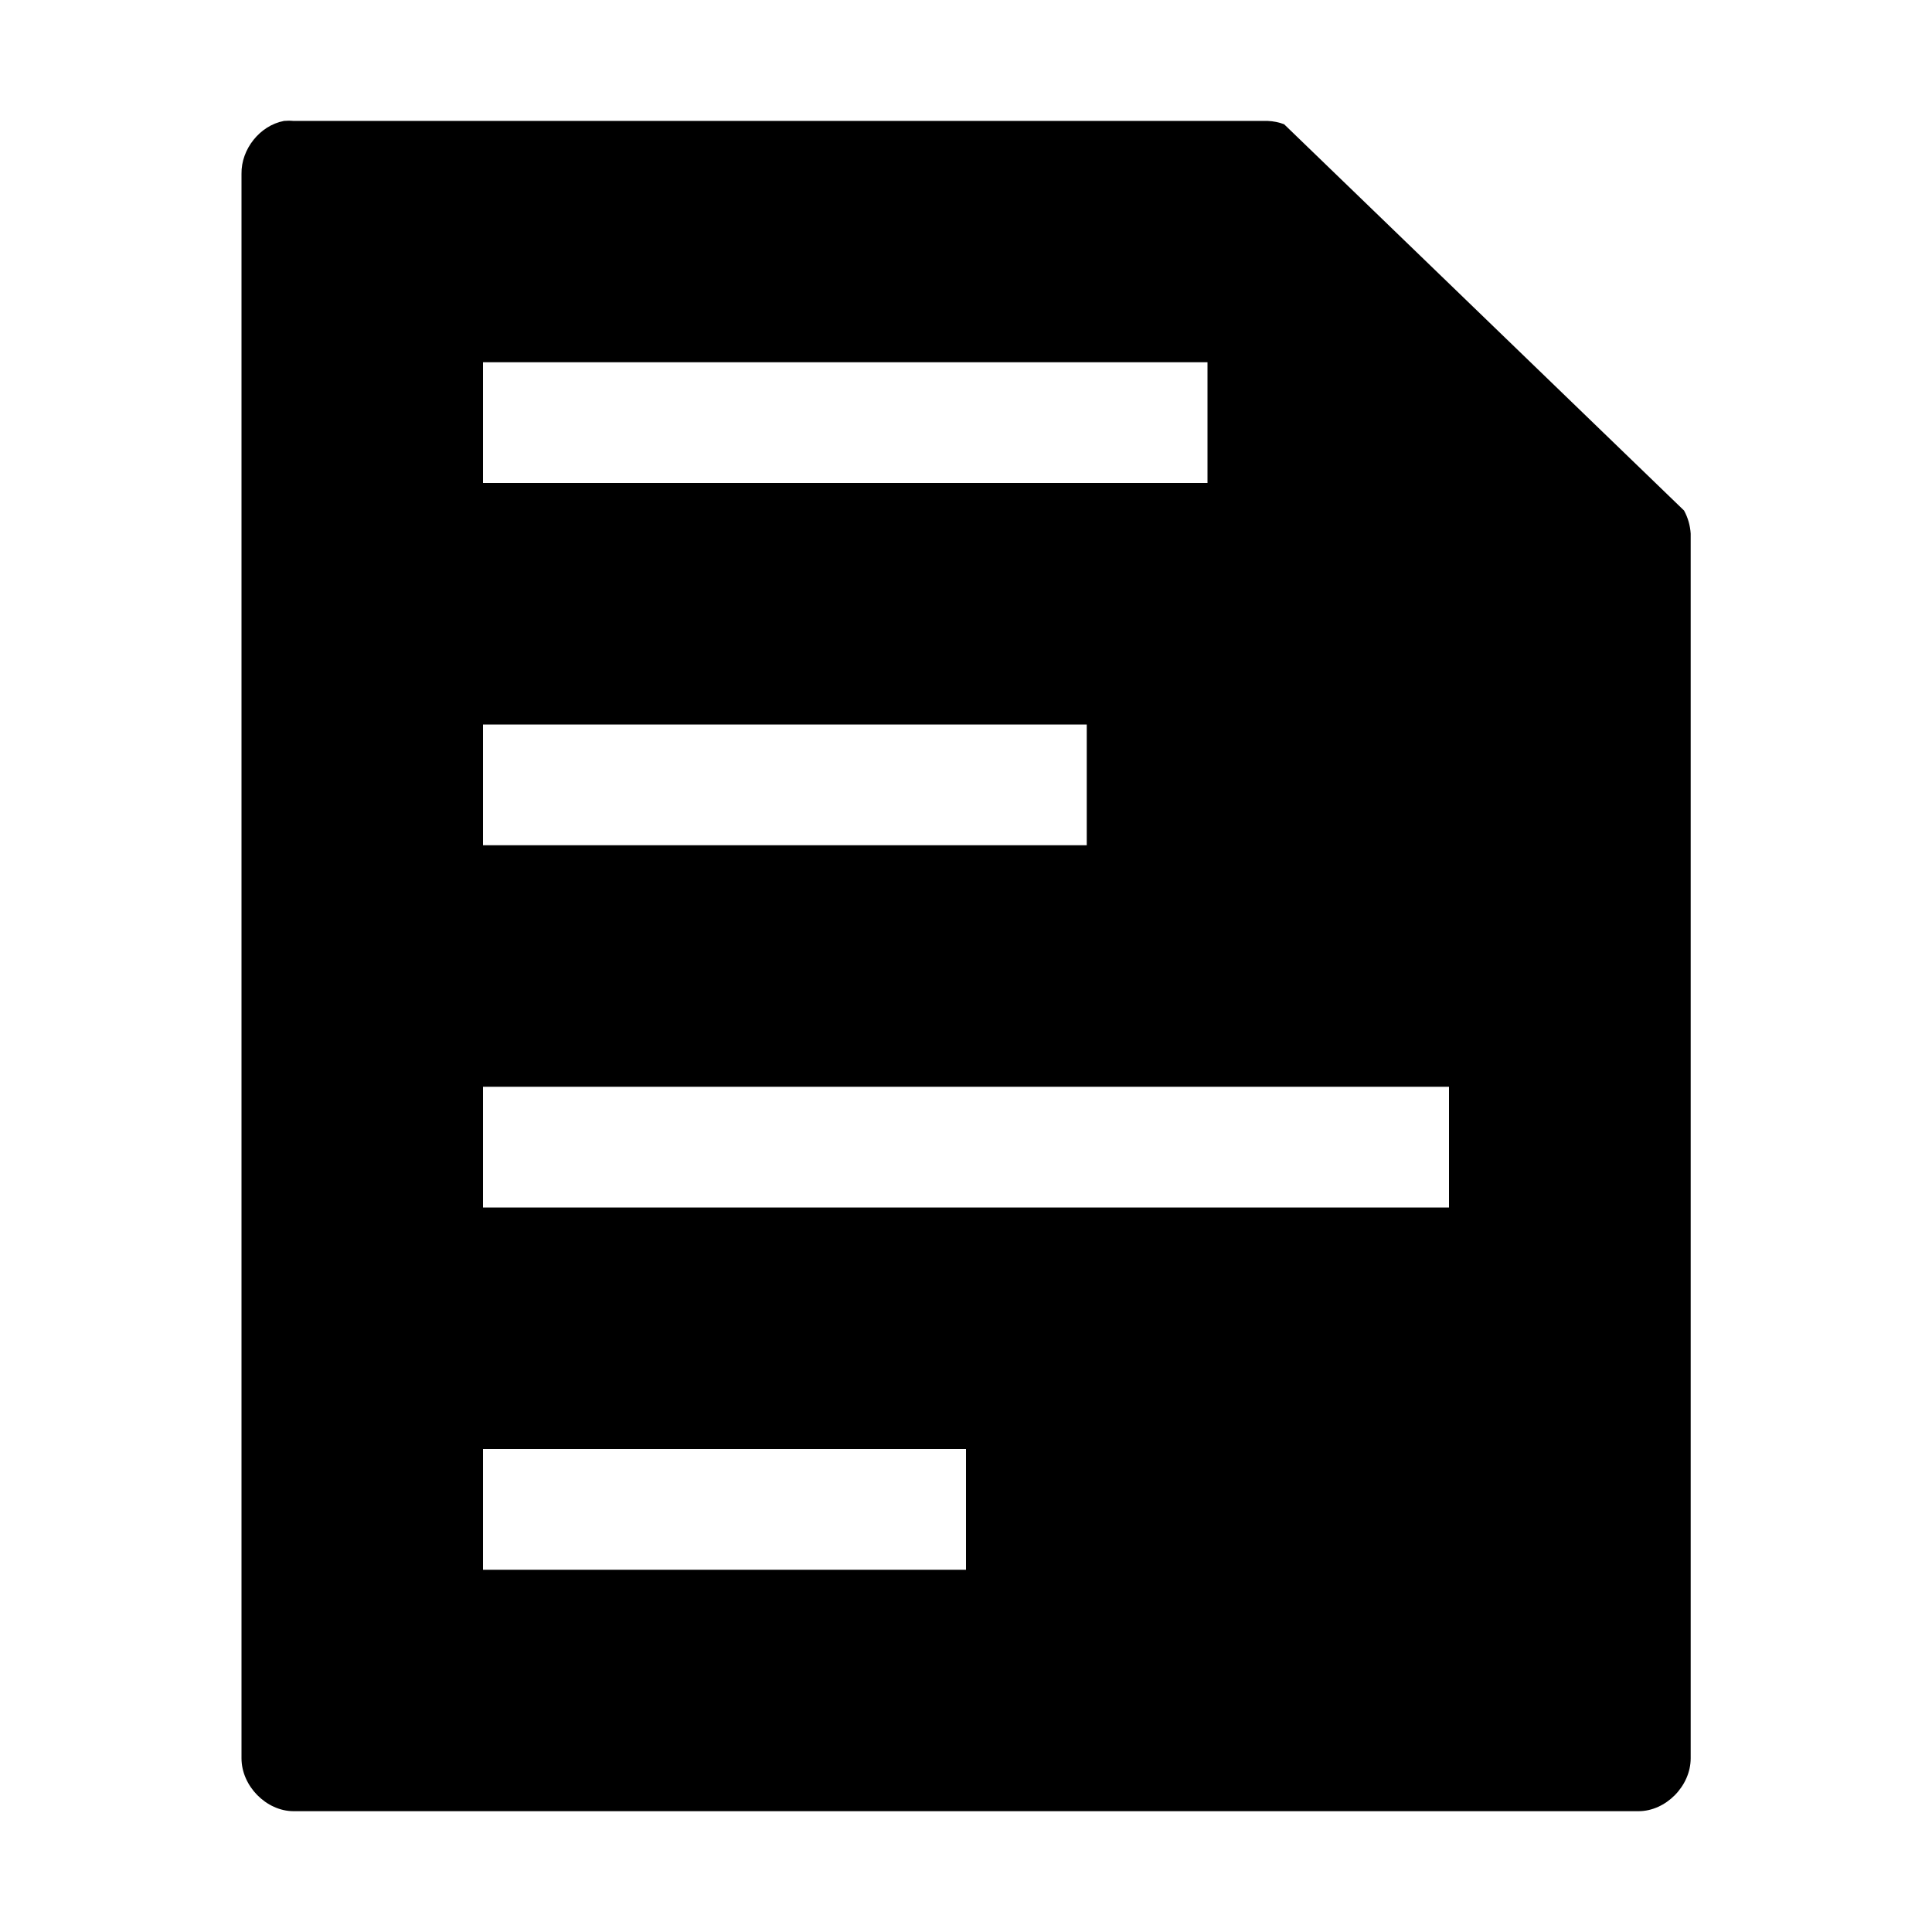
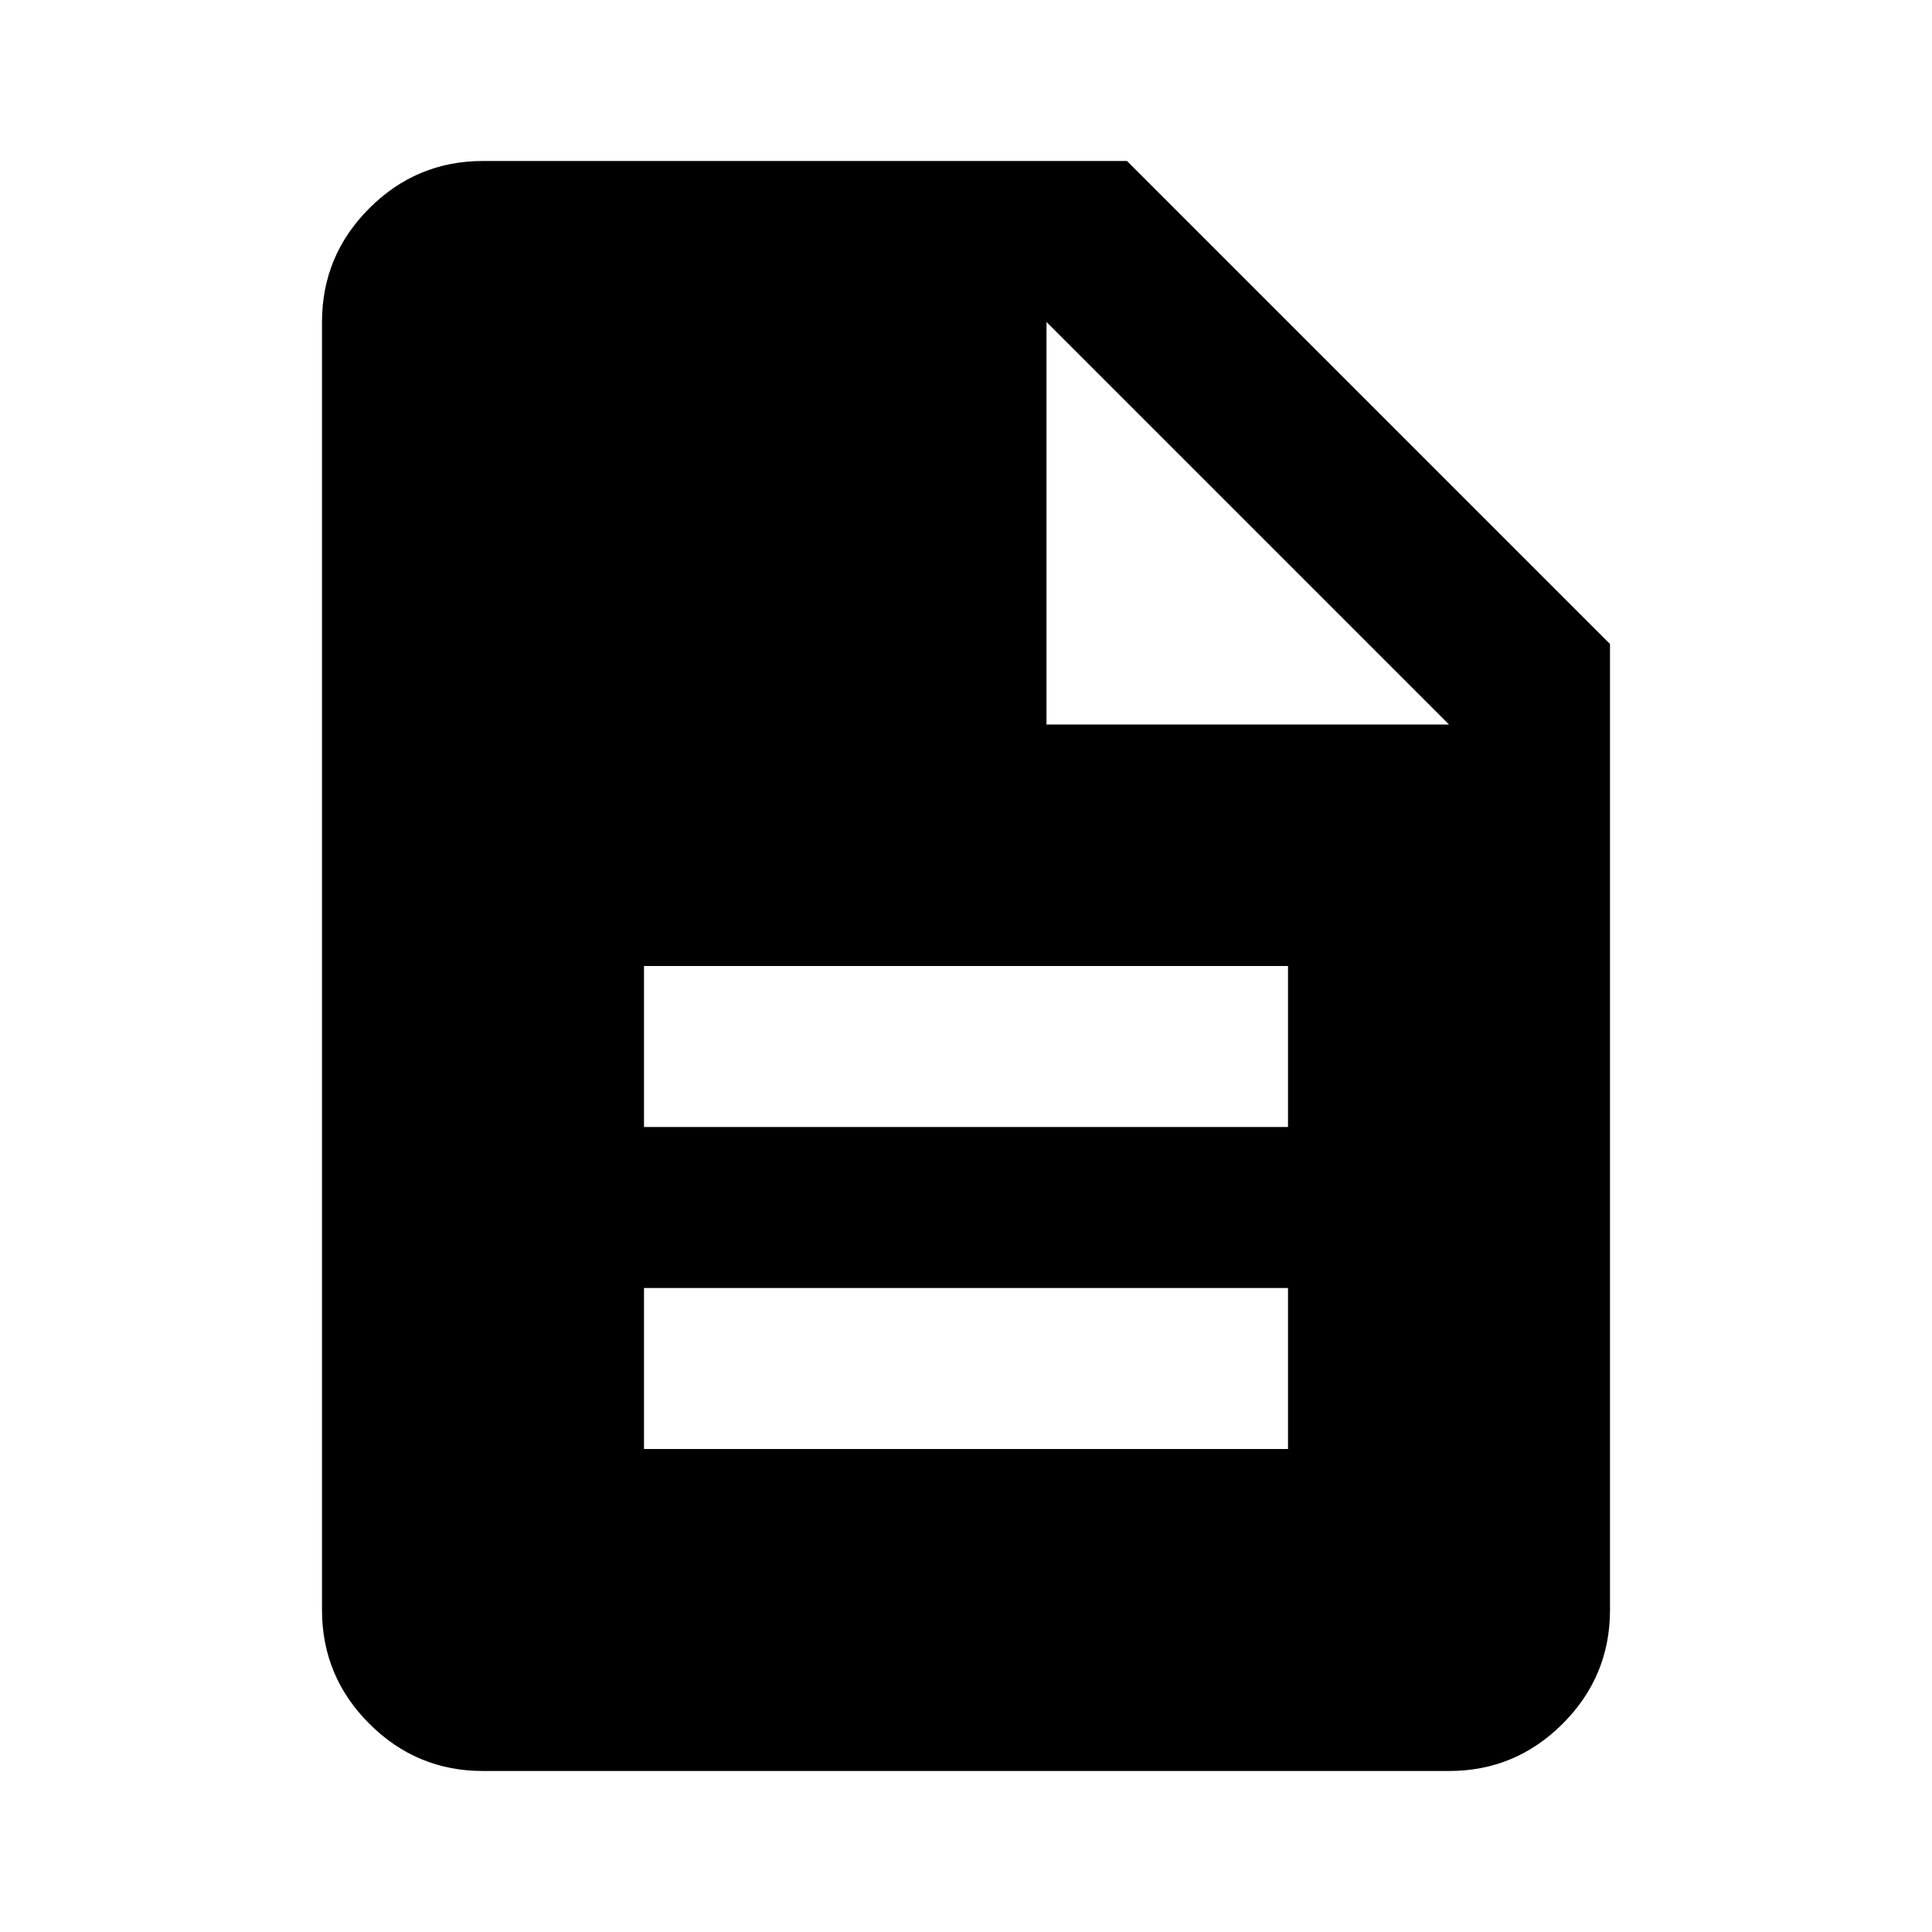
- <svg xmlns="http://www.w3.org/2000/svg" height="32" width="32" version="1.0" viewBox="0 0 32 32">
-   <path style="color:#000000;block-progression:tb;text-transform:none;text-indent:0" fill="#000" d="m4.699 2.004c-0.395 0.076-0.706 0.467-0.699 0.875v26.244c0 0.46 0.412 0.876 0.863 0.876h22.276c0.452 0 0.864-0.416 0.864-0.876v-20.284c-0.008-0.134-0.046-0.266-0.11-0.383l-6.624-6.398c-0.086-0.033-0.178-0.051-0.27-0.055h-16.137c-0.053-0.005-0.11-0.005-0.164 0zm3.301 3.996h12v2h-12v-2zm0 6h10v2h-10v-2zm0 6h16v2h-16v-2zm0 6h8v2h-8v-2z" />
+ <svg xmlns="http://www.w3.org/2000/svg" height="32" width="32" viewBox="0 -960 960 960">
+   <path fill="#000" d="M320-240h320v-80H320v80Zm0-160h320v-80H320v80ZM240-80q-33 0-56.5-23.5T160-160v-640q0-33 23.5-56.5T240-880h320l240 240v480q0 33-23.5 56.5T720-80H240Zm280-520h200L520-800v200Z" />
</svg>
